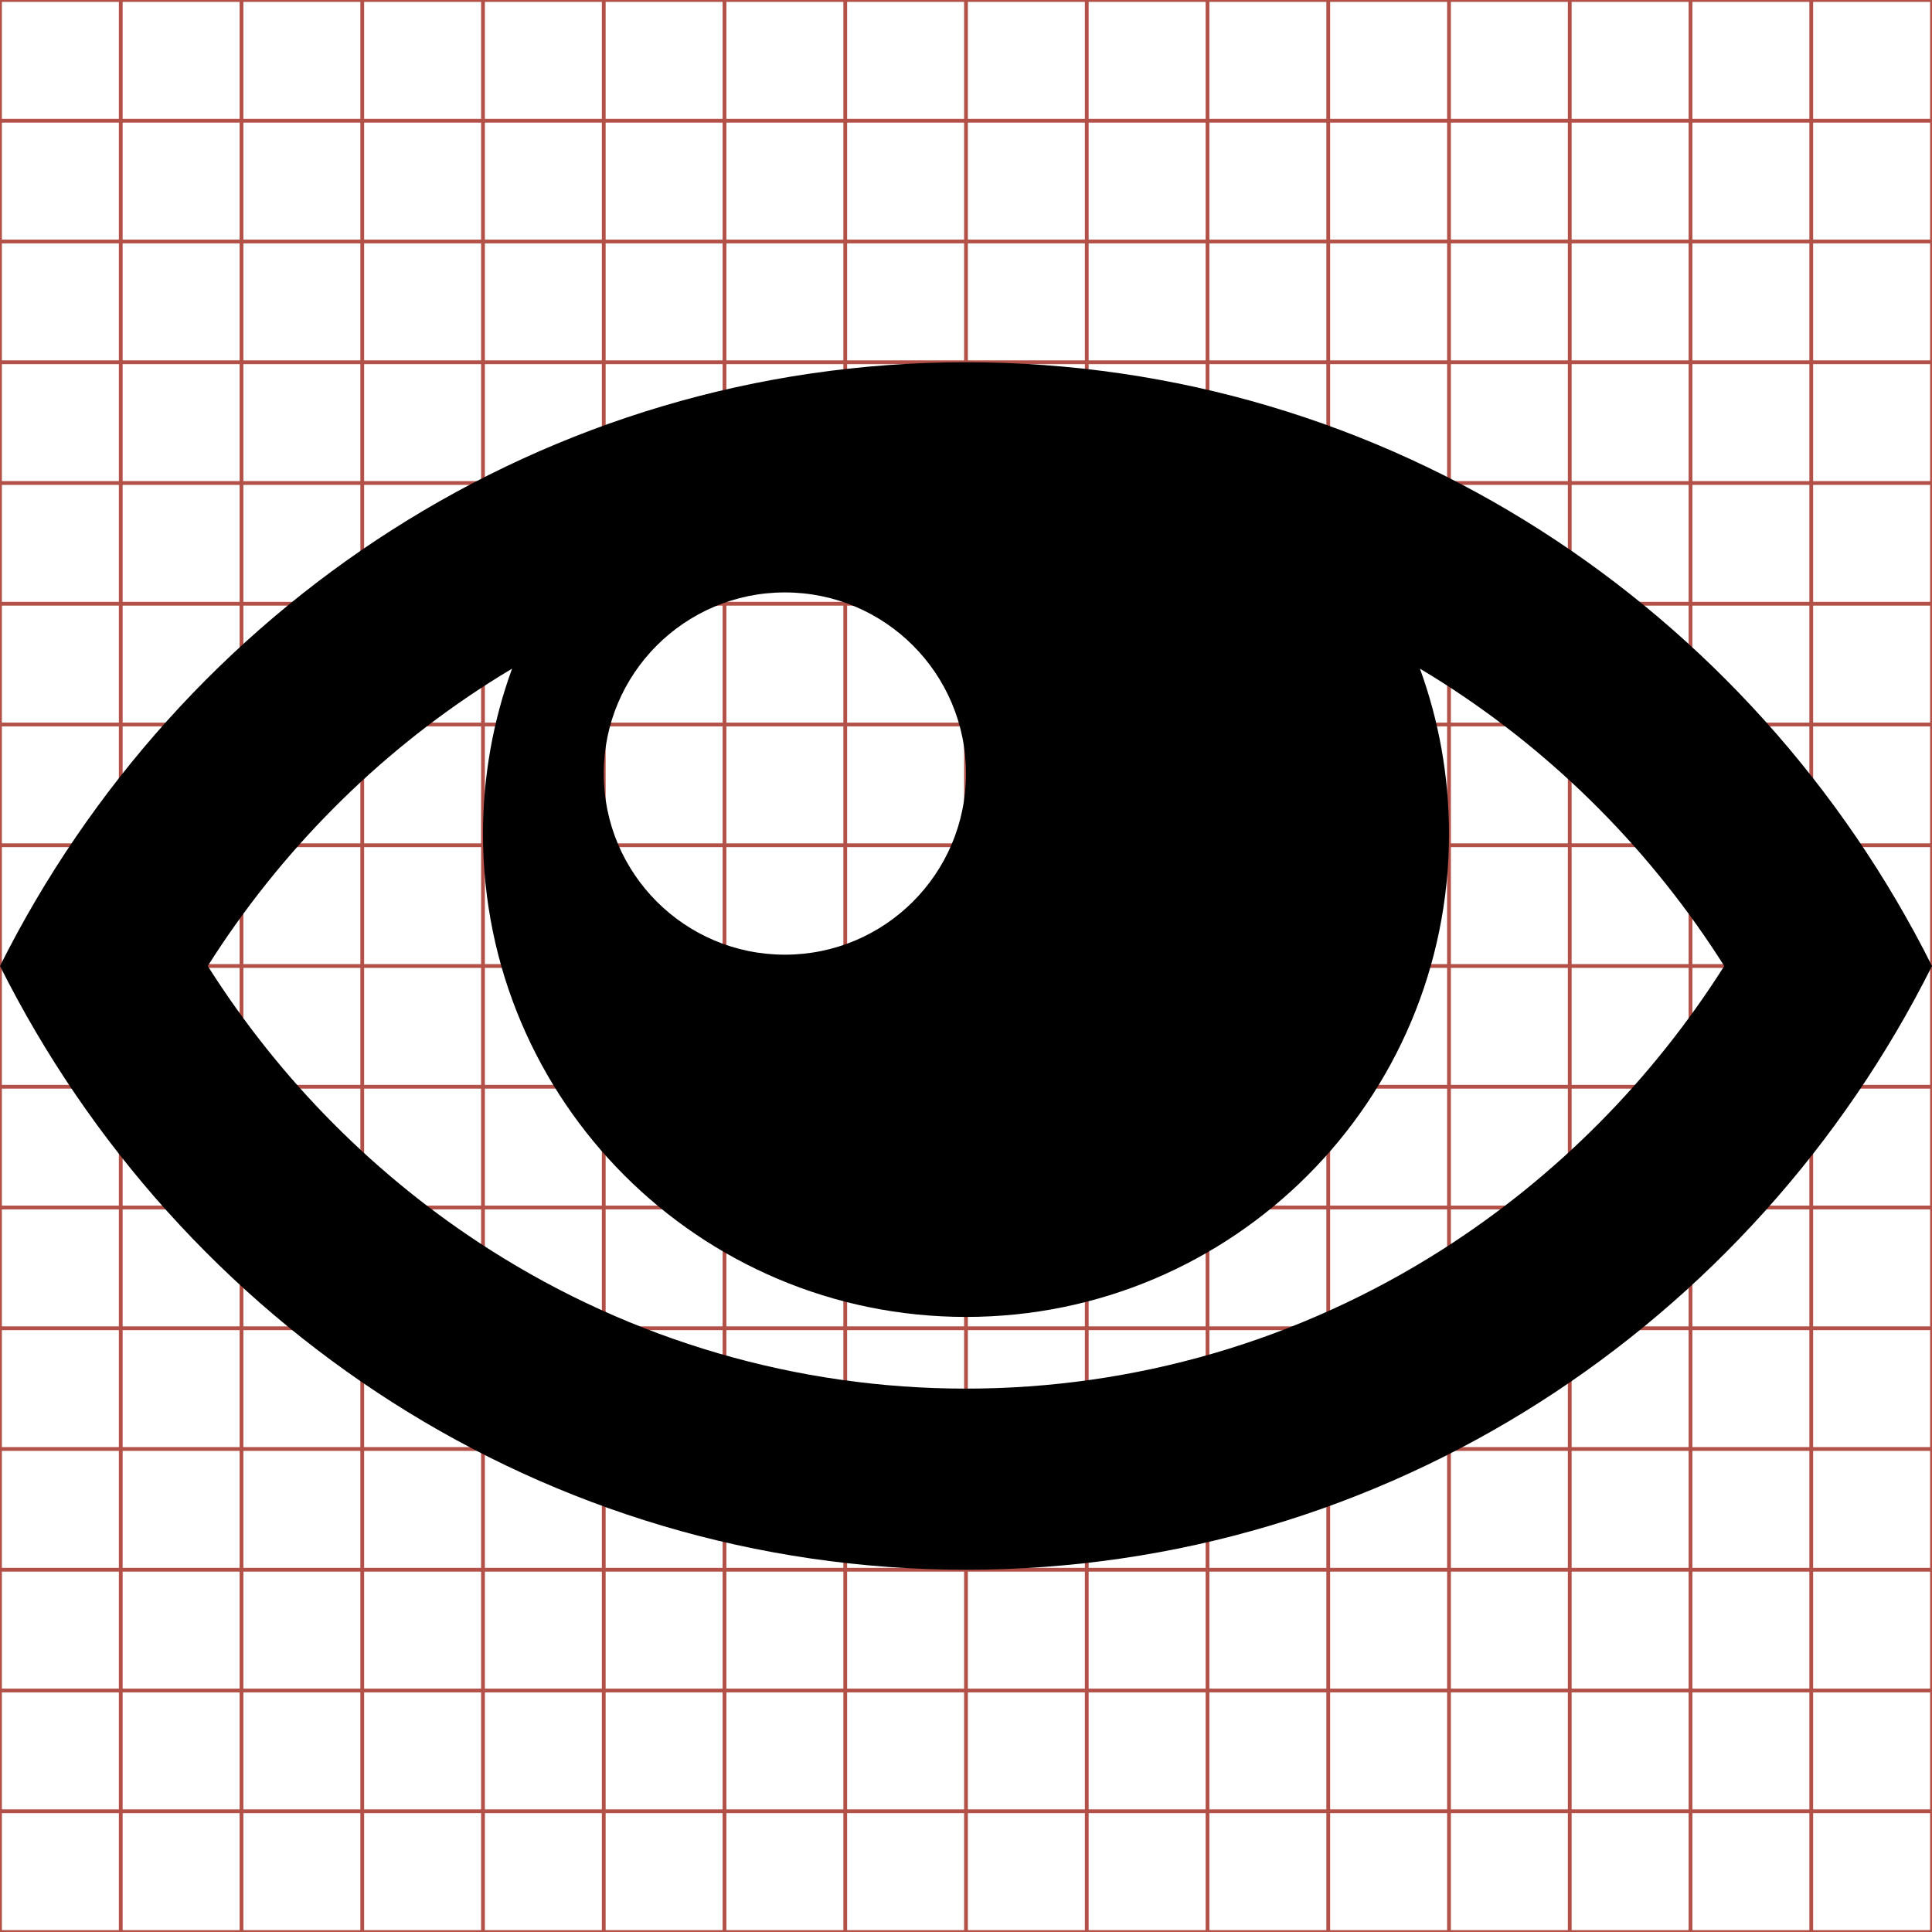
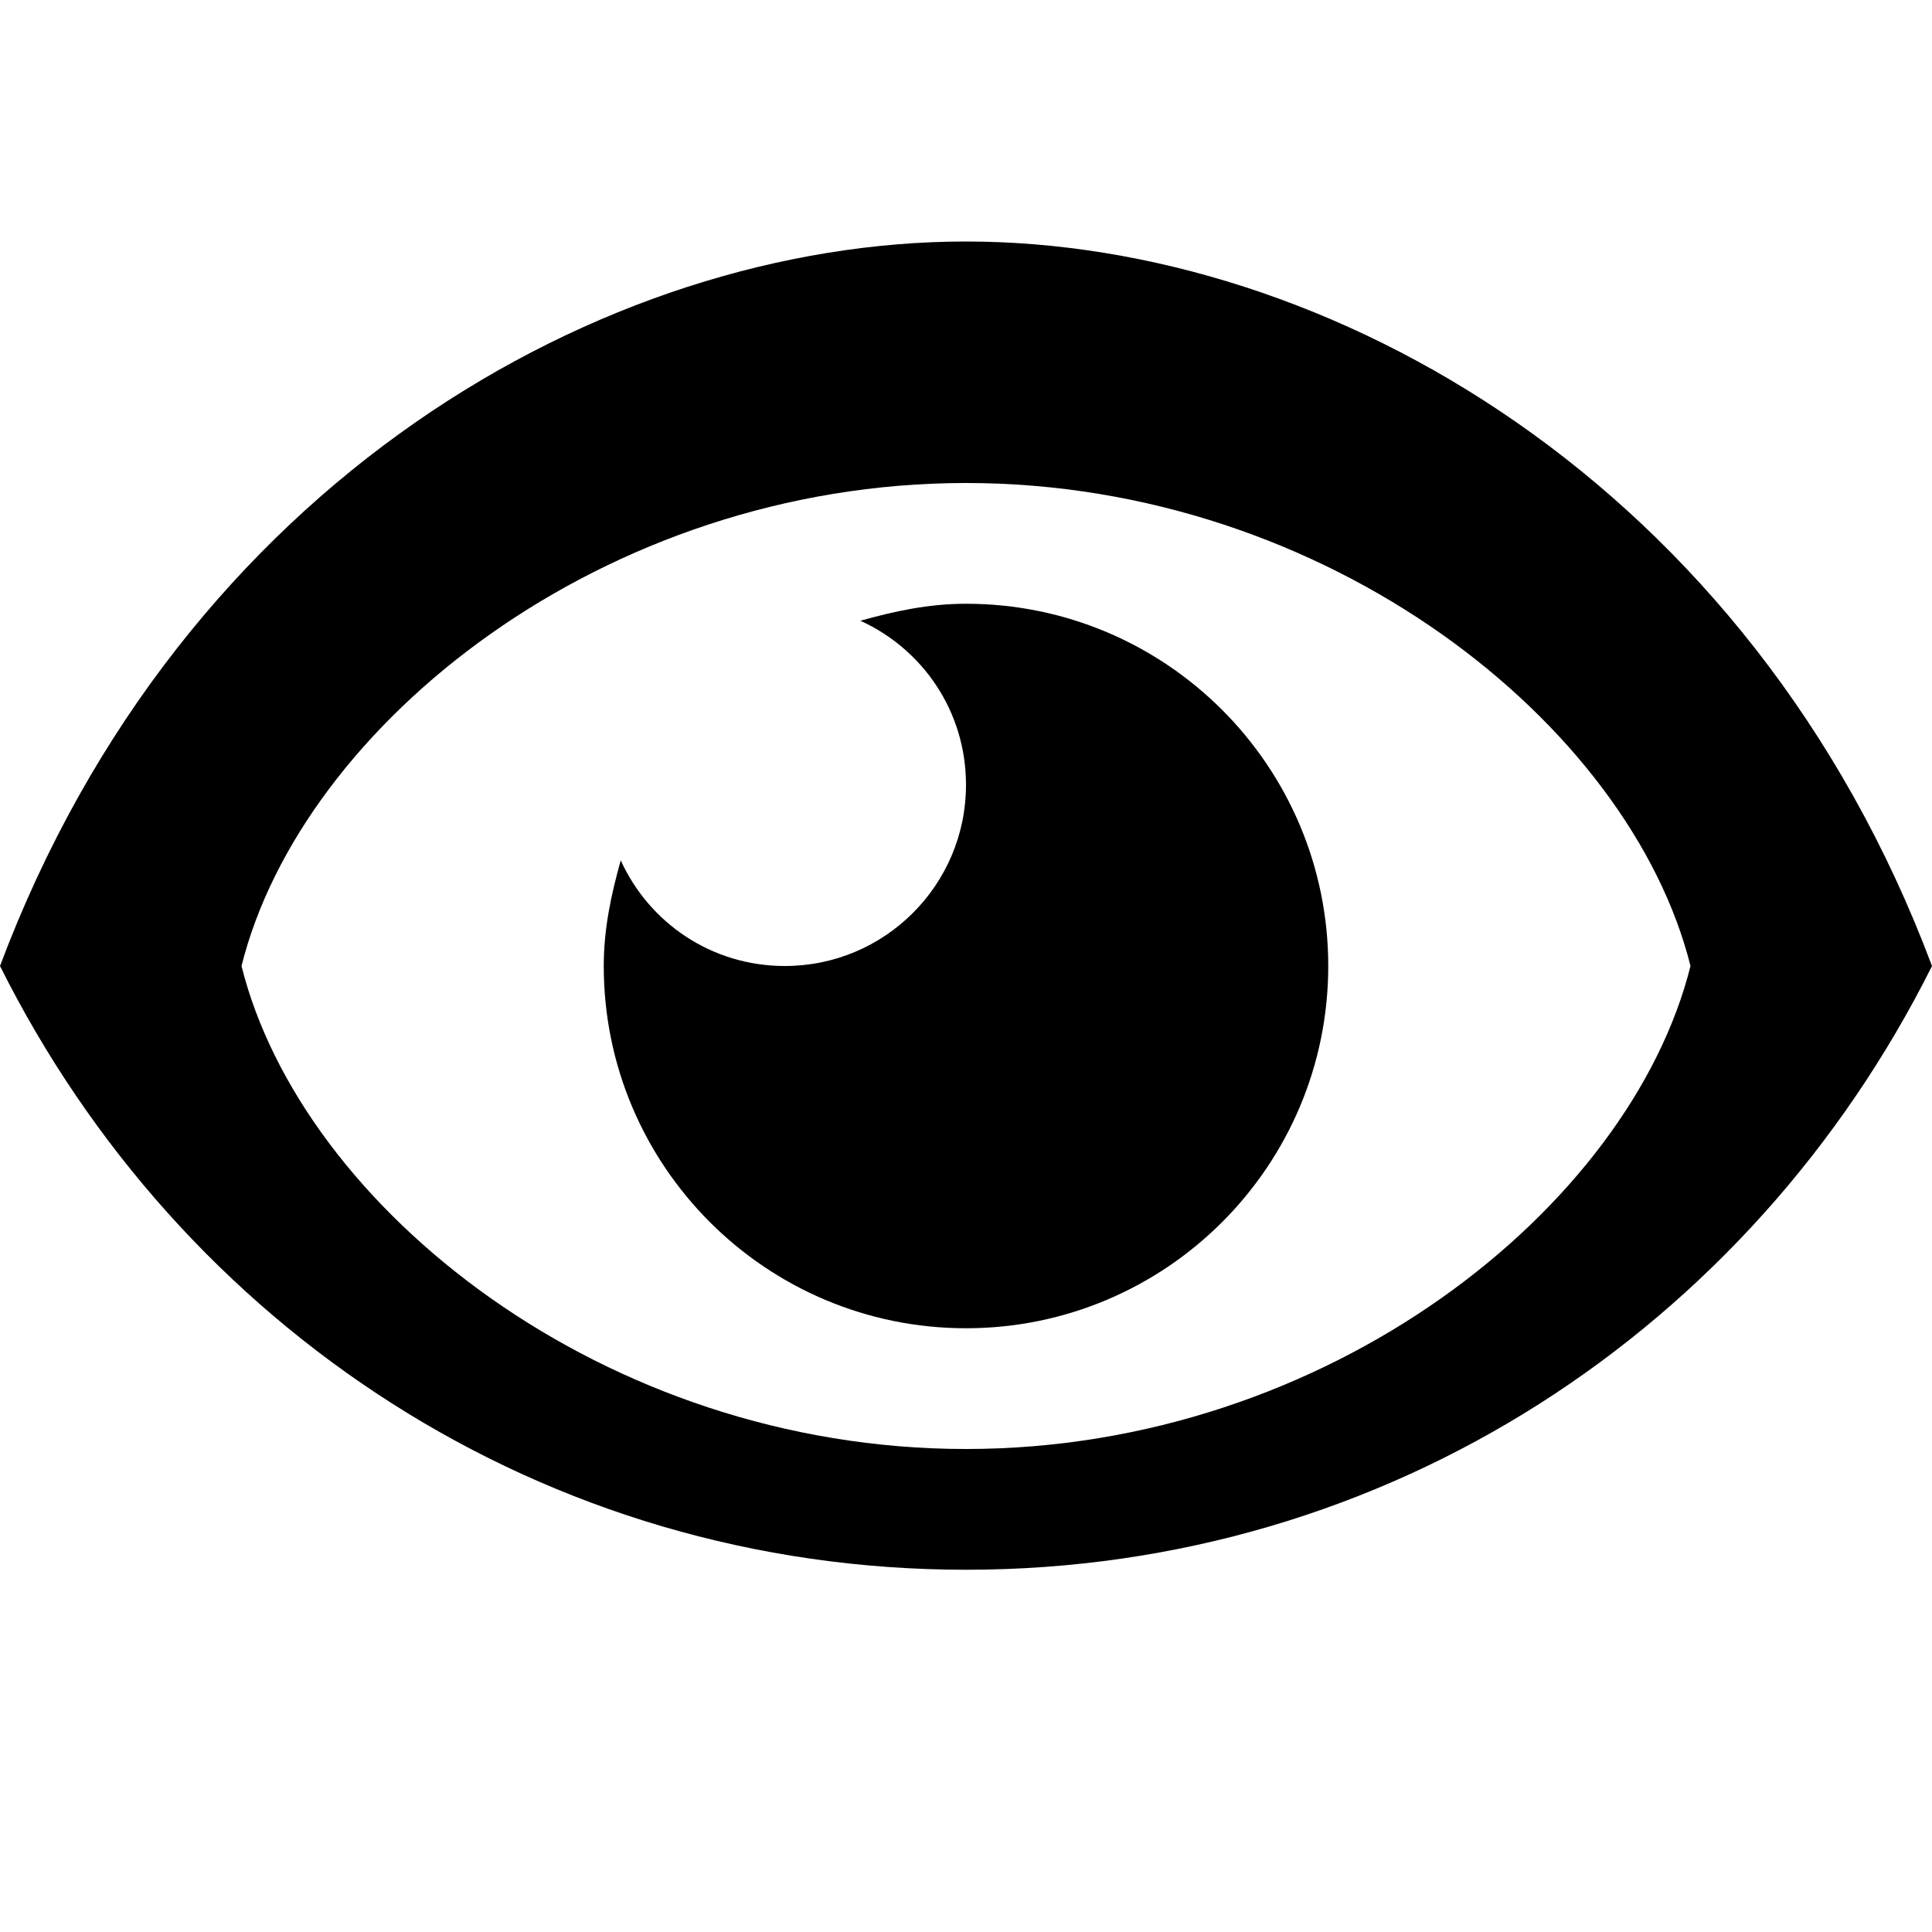
- <svg xmlns="http://www.w3.org/2000/svg" width="512" height="512" viewBox="0 0 512 512" fill="#000000">
-   <g class="svgGrid" id="svgGrid">
-     <line stroke-width="1" stroke="#B35047" x1="32" x2="32" y1="0" y2="512" />
-     <line stroke-width="1" stroke="#B35047" x1="64" x2="64" y1="0" y2="512" />
-     <line stroke-width="1" stroke="#B35047" x1="96" x2="96" y1="0" y2="512" />
-     <line stroke-width="1" stroke="#B35047" x1="128" x2="128" y1="0" y2="512" />
-     <line stroke-width="1" stroke="#B35047" x1="160" x2="160" y1="0" y2="512" />
-     <line stroke-width="1" stroke="#B35047" x1="192" x2="192" y1="0" y2="512" />
-     <line stroke-width="1" stroke="#B35047" x1="224" x2="224" y1="0" y2="512" />
-     <line stroke-width="1" stroke="#B35047" x1="256" x2="256" y1="0" y2="512" />
-     <line stroke-width="1" stroke="#B35047" x1="288" x2="288" y1="0" y2="512" />
-     <line stroke-width="1" stroke="#B35047" x1="320" x2="320" y1="0" y2="512" />
-     <line stroke-width="1" stroke="#B35047" x1="352" x2="352" y1="0" y2="512" />
-     <line stroke-width="1" stroke="#B35047" x1="384" x2="384" y1="0" y2="512" />
-     <line stroke-width="1" stroke="#B35047" x1="416" x2="416" y1="0" y2="512" />
-     <line stroke-width="1" stroke="#B35047" x1="448" x2="448" y1="0" y2="512" />
-     <line stroke-width="1" stroke="#B35047" x1="480" x2="480" y1="0" y2="512" />
-     <line stroke-width="1" stroke="#B35047" x1="0" x2="512" y1="32" y2="32" />
-     <line stroke-width="1" stroke="#B35047" x1="0" x2="512" y1="64" y2="64" />
-     <line stroke-width="1" stroke="#B35047" x1="0" x2="512" y1="96" y2="96" />
-     <line stroke-width="1" stroke="#B35047" x1="0" x2="512" y1="128" y2="128" />
-     <line stroke-width="1" stroke="#B35047" x1="0" x2="512" y1="160" y2="160" />
-     <line stroke-width="1" stroke="#B35047" x1="0" x2="512" y1="192" y2="192" />
-     <line stroke-width="1" stroke="#B35047" x1="0" x2="512" y1="224" y2="224" />
-     <line stroke-width="1" stroke="#B35047" x1="0" x2="512" y1="256" y2="256" />
-     <line stroke-width="1" stroke="#B35047" x1="0" x2="512" y1="288" y2="288" />
-     <line stroke-width="1" stroke="#B35047" x1="0" x2="512" y1="320" y2="320" />
-     <line stroke-width="1" stroke="#B35047" x1="0" x2="512" y1="352" y2="352" />
-     <line stroke-width="1" stroke="#B35047" x1="0" x2="512" y1="384" y2="384" />
-     <line stroke-width="1" stroke="#B35047" x1="0" x2="512" y1="416" y2="416" />
-     <line stroke-width="1" stroke="#B35047" x1="0" x2="512" y1="448" y2="448" />
-     <line stroke-width="1" stroke="#B35047" x1="0" x2="512" y1="480" y2="480" />
-     <rect x="0" y="0" width="512" height="512" fill="none" stroke-width="1" stroke="#B35047" />
-   </g>
-   <path d="M 256.00,96.00C 144.341,96.00, 47.559,161.021,0.00,256.00c 47.559,94.979, 144.341,160.00, 256.00,160.00c 111.657,0.00, 208.439-65.021, 256.00-160.00 C 464.442,161.021, 367.657,96.00, 256.00,96.00z M 382.225,180.852c 30.081,19.187, 55.571,44.887, 74.717,75.148 c-19.146,30.261-44.637,55.961-74.718,75.149C 344.427,355.257, 300.779,368.00, 256.00,368.00c-44.78,0.00-88.428-12.743-126.225-36.852 C 99.695,311.962, 74.205,286.262, 55.058,256.00c 19.146-30.262, 44.637-55.962, 74.717-75.148c 1.959-1.25, 3.938-2.461, 5.929-3.65 C 130.725,190.866, 128.00,205.613, 128.00,221.00c0.00,70.692, 57.308,128.00, 128.00,128.00s 128.00-57.308, 128.00-128.00c0.00-15.387-2.725-30.134-7.704-43.799 C 378.286,178.39, 380.265,179.602, 382.225,180.852z M 256.00,205.00c0.00,26.51-21.49,48.00-48.00,48.00s-48.00-21.49-48.00-48.00s 21.49-48.00, 48.00-48.00 S 256.00,178.49, 256.00,205.00z" />
+ <svg xmlns="http://www.w3.org/2000/svg" height="1024" width="1024">
+   <path d="M512 128c-192 0-416 128-512 384 96 192 288 320 512 320s416-128 512-320c-96-256-320-384-512-384z m0 640c-192 0-352-128-384-256 32-128 192-256 384-256s352 128 384 256c-32 128-192 256-384 256z m0-448c-20 0-38 4-56 9 33 15 56 48 56 87 0 53-43 96-96 96-39 0-72-23-87-56-5 18-9 36-9 56 0 106 86 192 192 192s192-86 192-192-86-192-192-192z" />
</svg>
